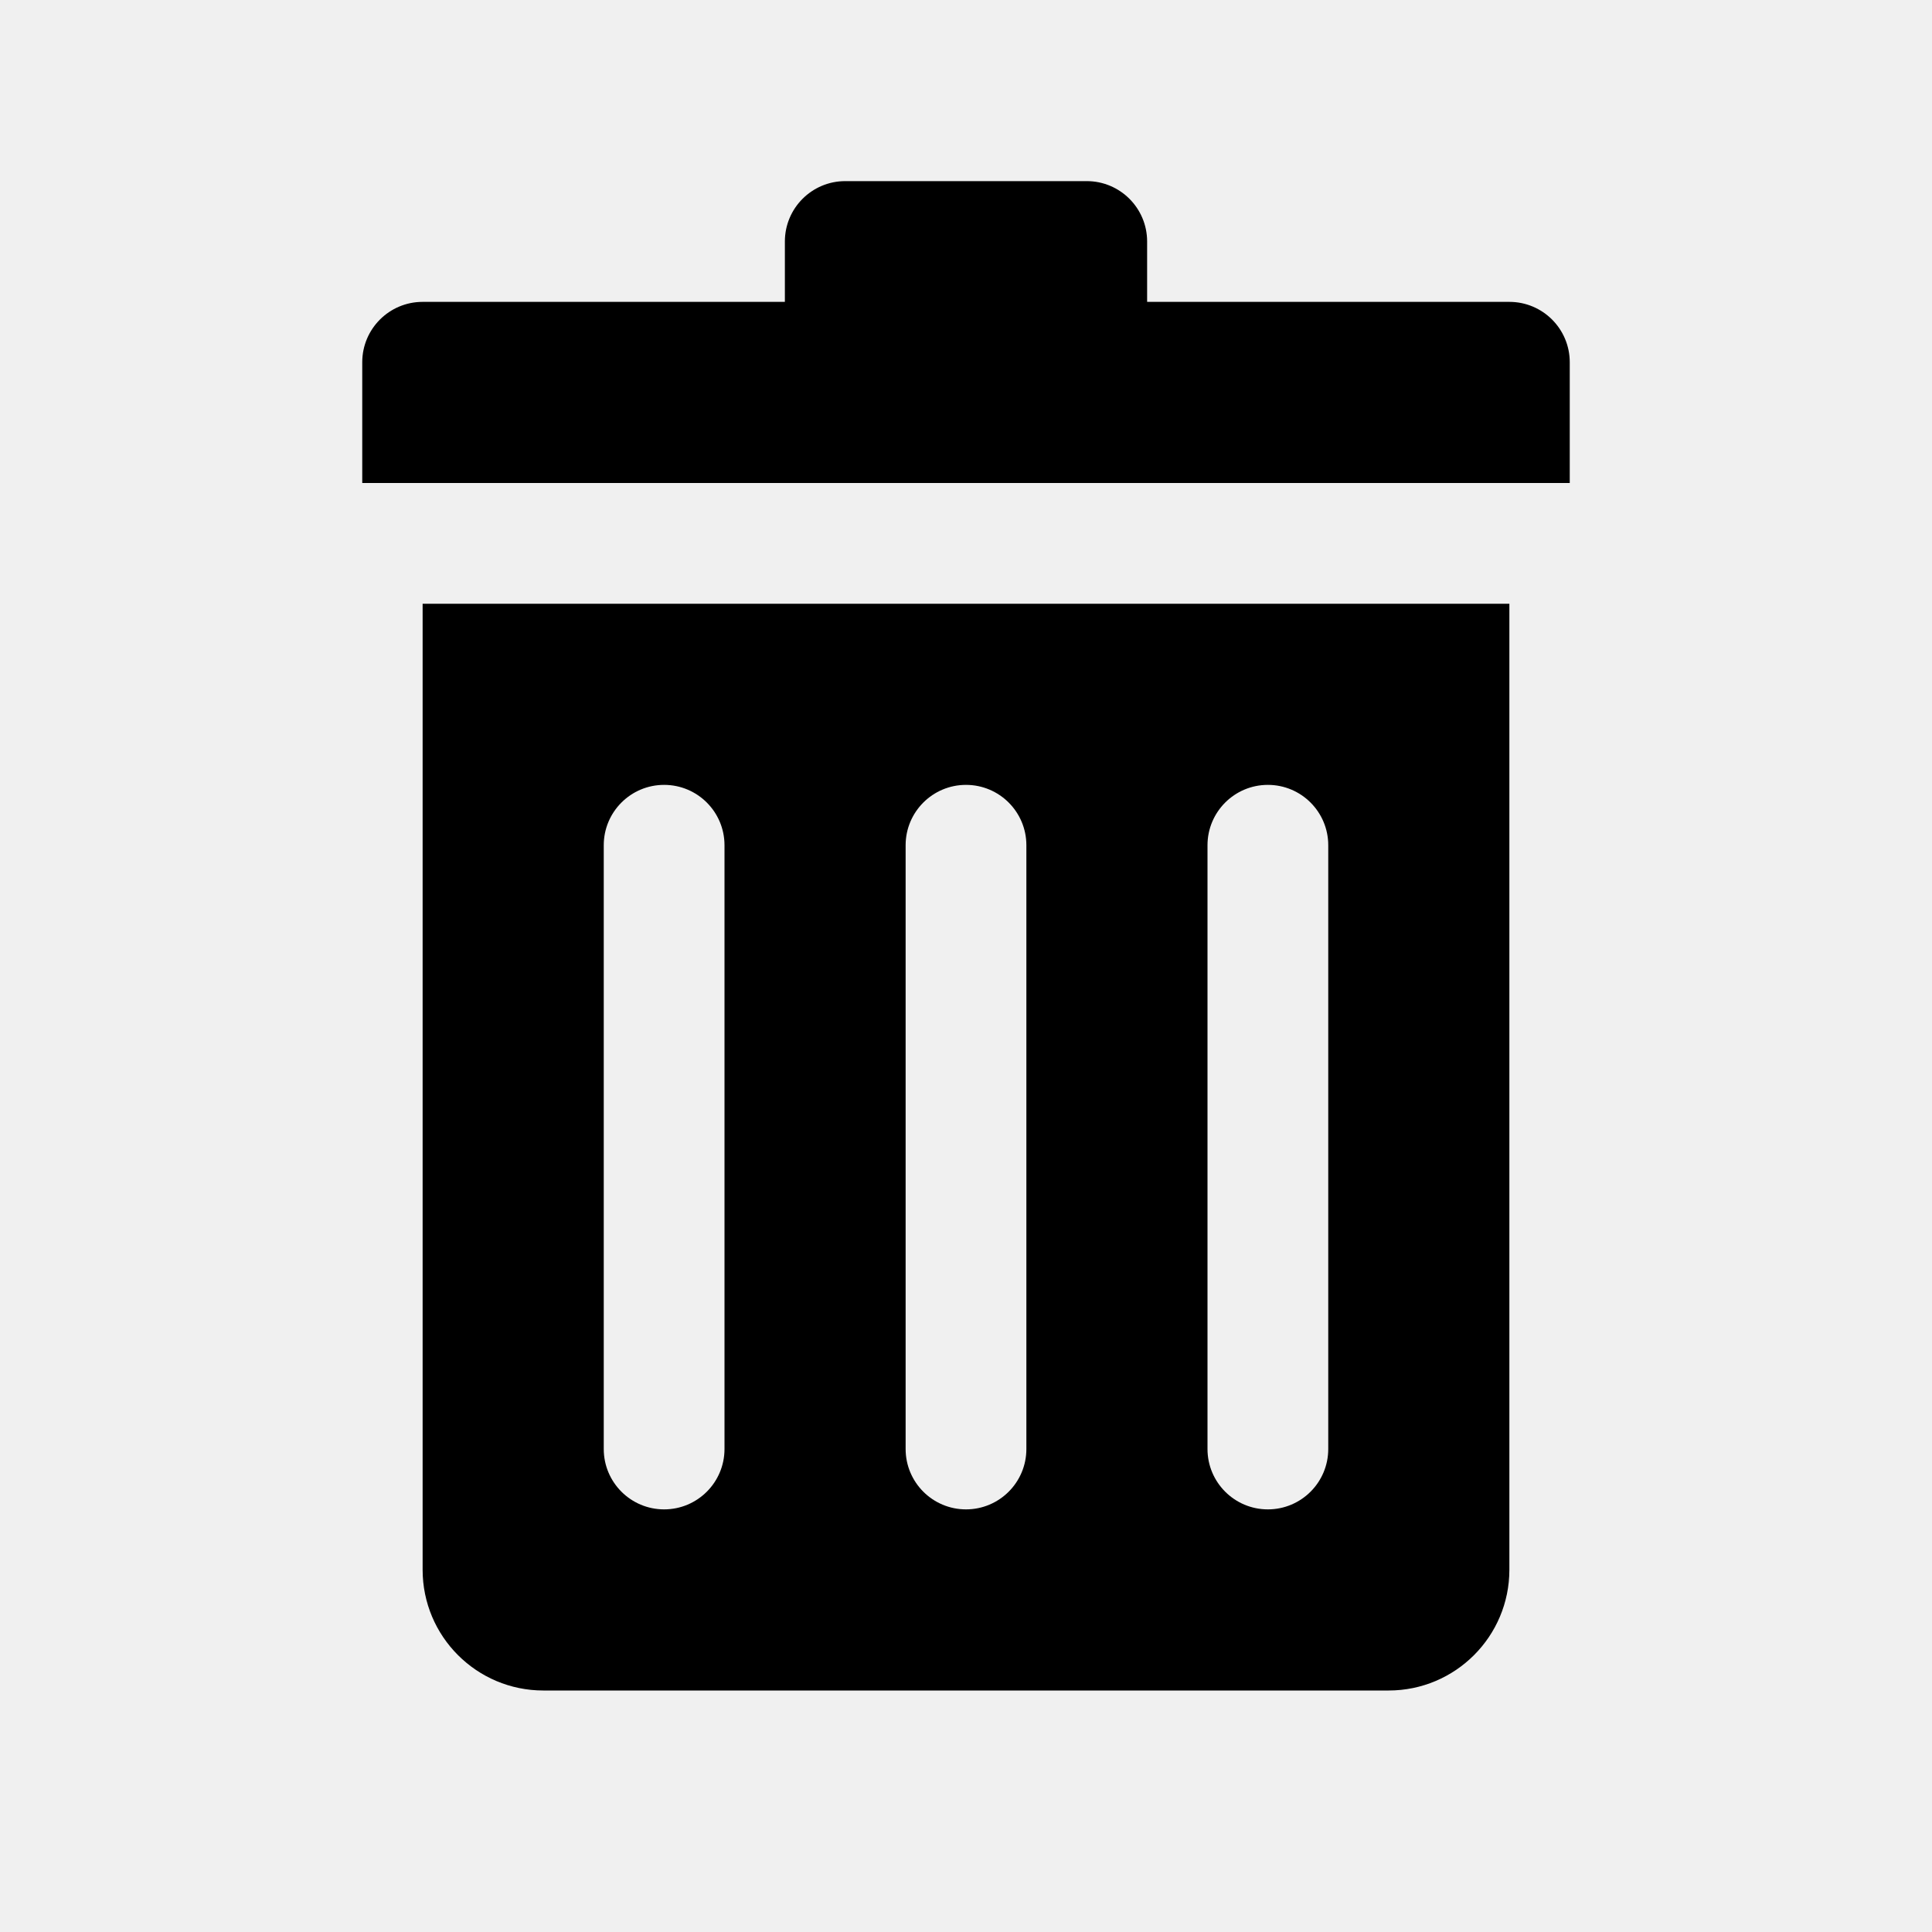
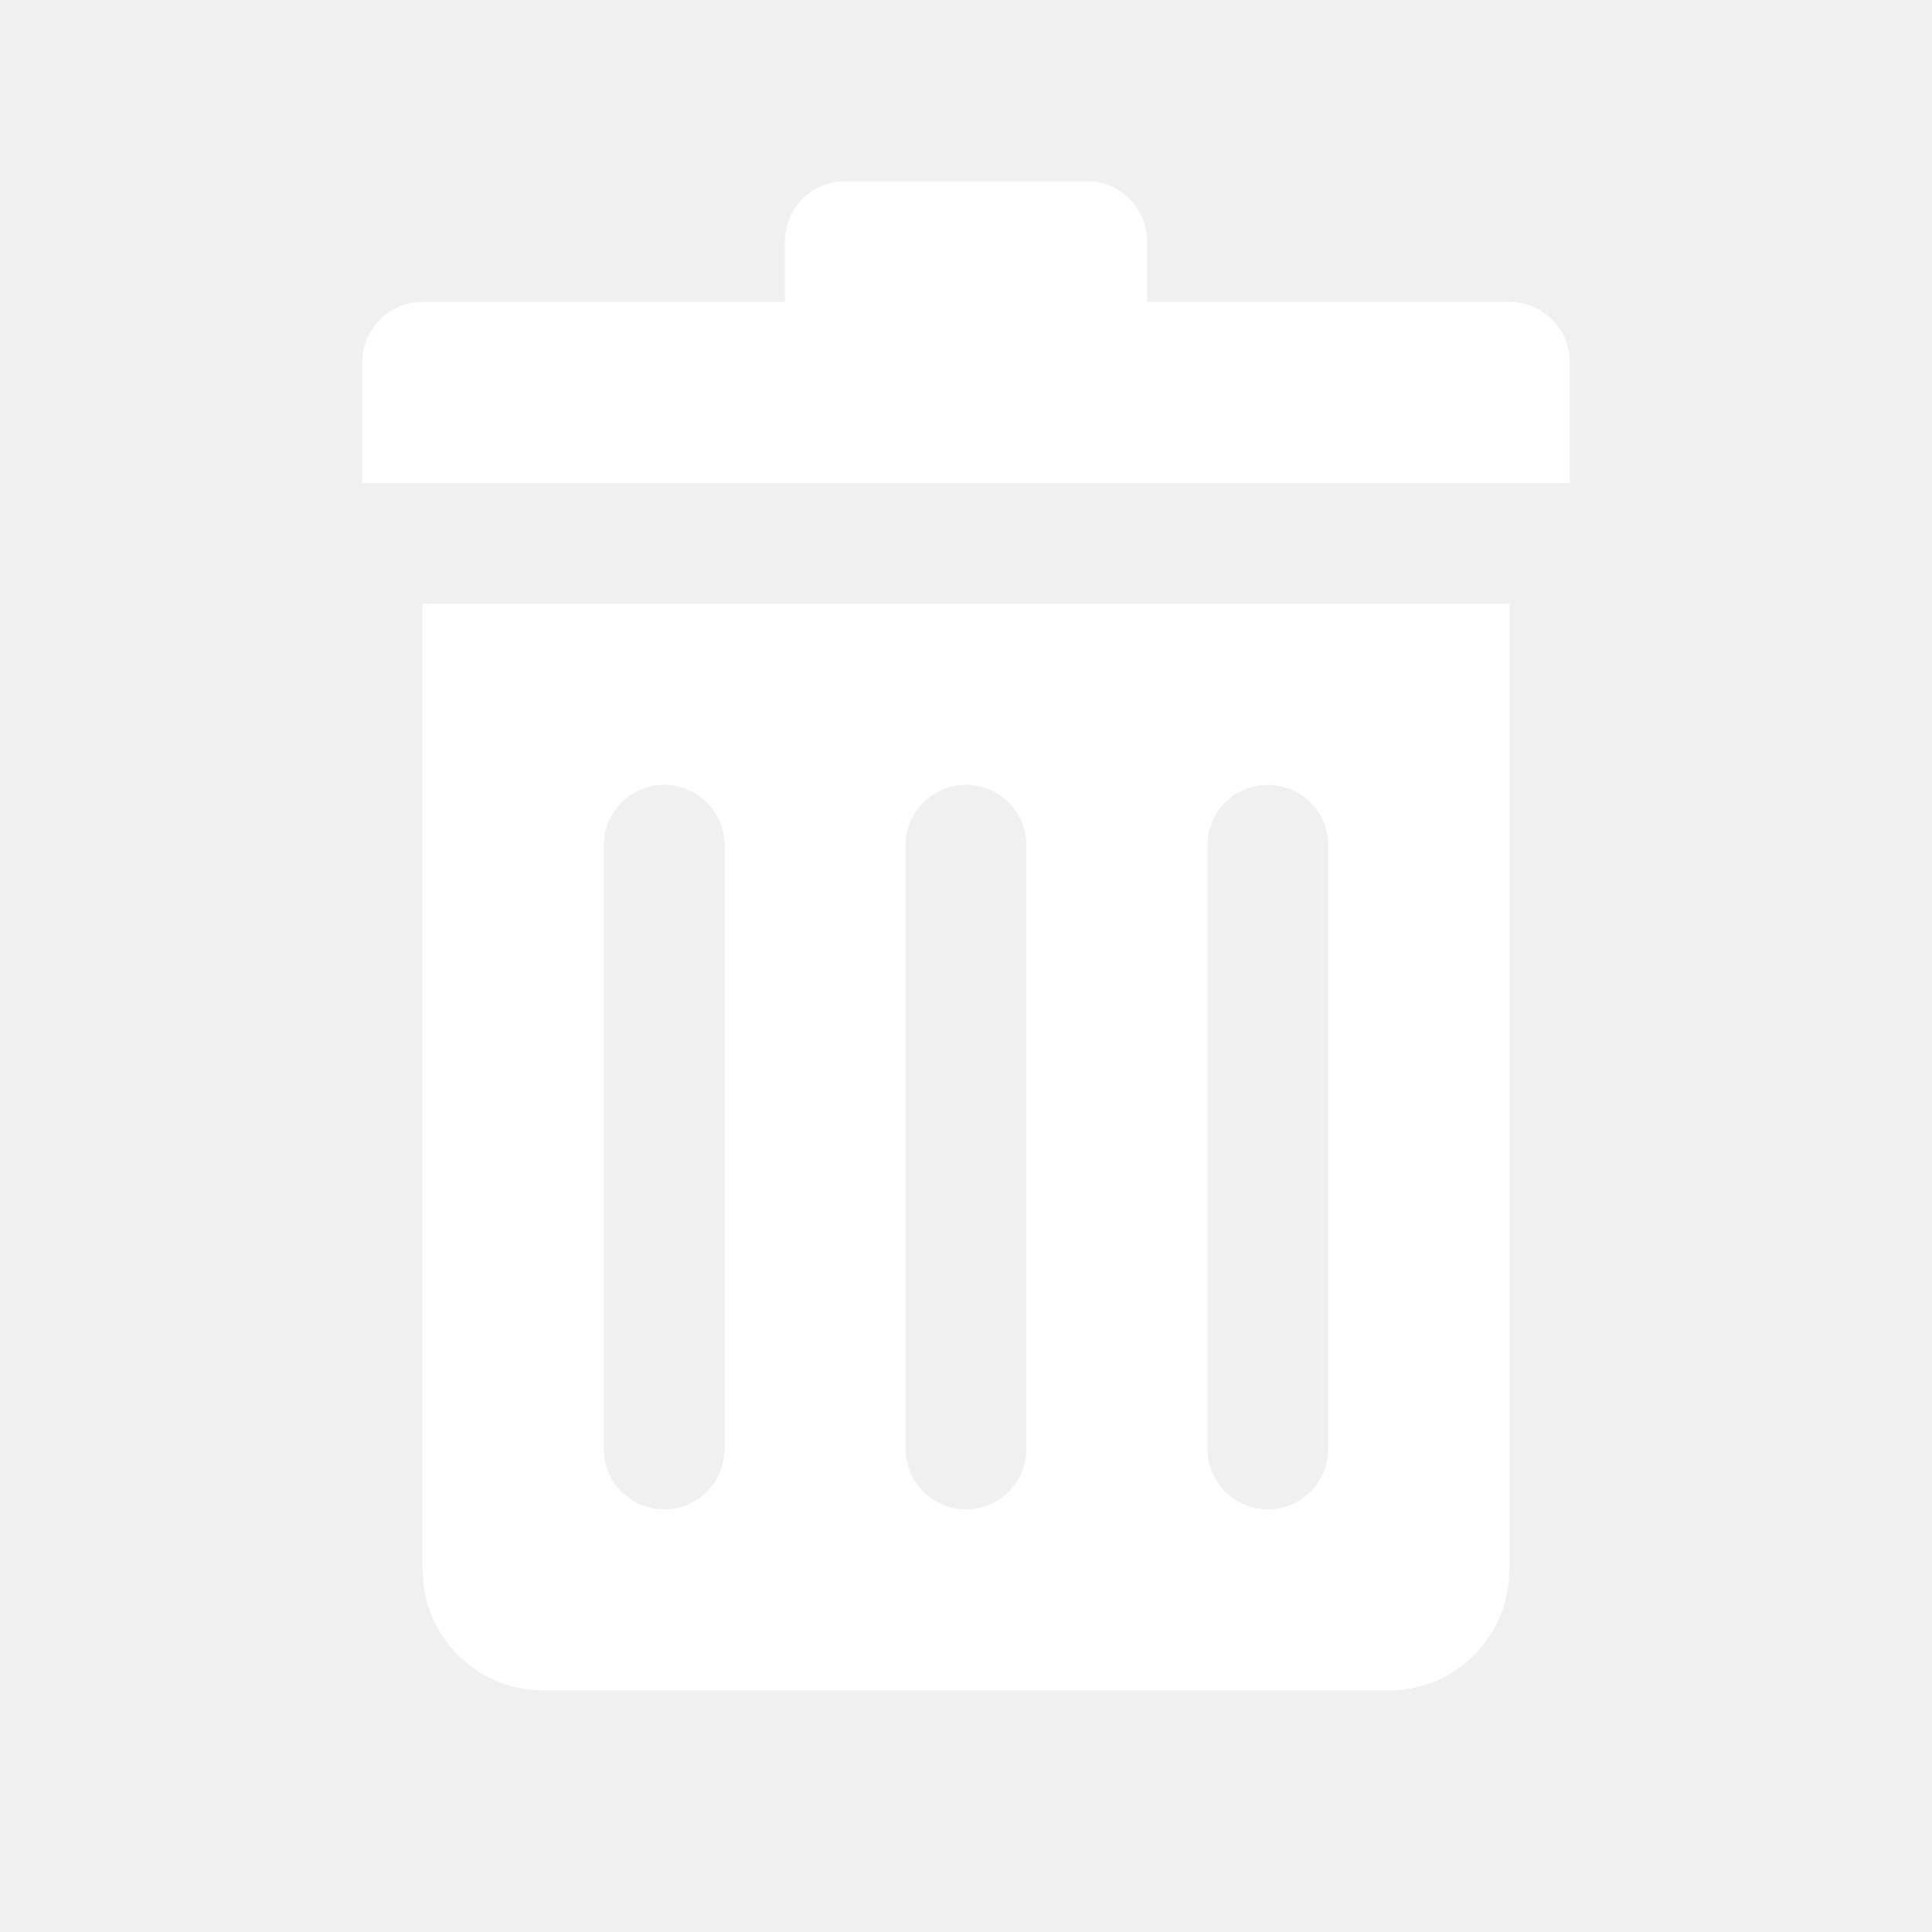
<svg xmlns="http://www.w3.org/2000/svg" viewBox="0 0 32 32">
-   <path d="M7,26a2,2,0,0,0,2,2H23a2,2,0,0,0,2-2V10H7ZM20,14a1,1,0,0,1,2,0V24a1,1,0,0,1-2,0Zm-5,0a1,1,0,0,1,2,0V24a1,1,0,0,1-2,0Zm-5,0a1,1,0,0,1,2,0V24a1,1,0,0,1-2,0ZM26,6V8H6V6A1,1,0,0,1,7,5h6V4a1,1,0,0,1,1-1h4a1,1,0,0,1,1,1V5h6A1,1,0,0,1,26,6Z" />
+   <path fill="white" d="M7,26a2,2,0,0,0,2,2H23a2,2,0,0,0,2-2V10H7ZM20,14a1,1,0,0,1,2,0V24a1,1,0,0,1-2,0Zm-5,0a1,1,0,0,1,2,0V24a1,1,0,0,1-2,0Zm-5,0a1,1,0,0,1,2,0V24a1,1,0,0,1-2,0ZM26,6V8H6V6A1,1,0,0,1,7,5h6V4a1,1,0,0,1,1-1h4a1,1,0,0,1,1,1V5h6A1,1,0,0,1,26,6Z" />
</svg>
